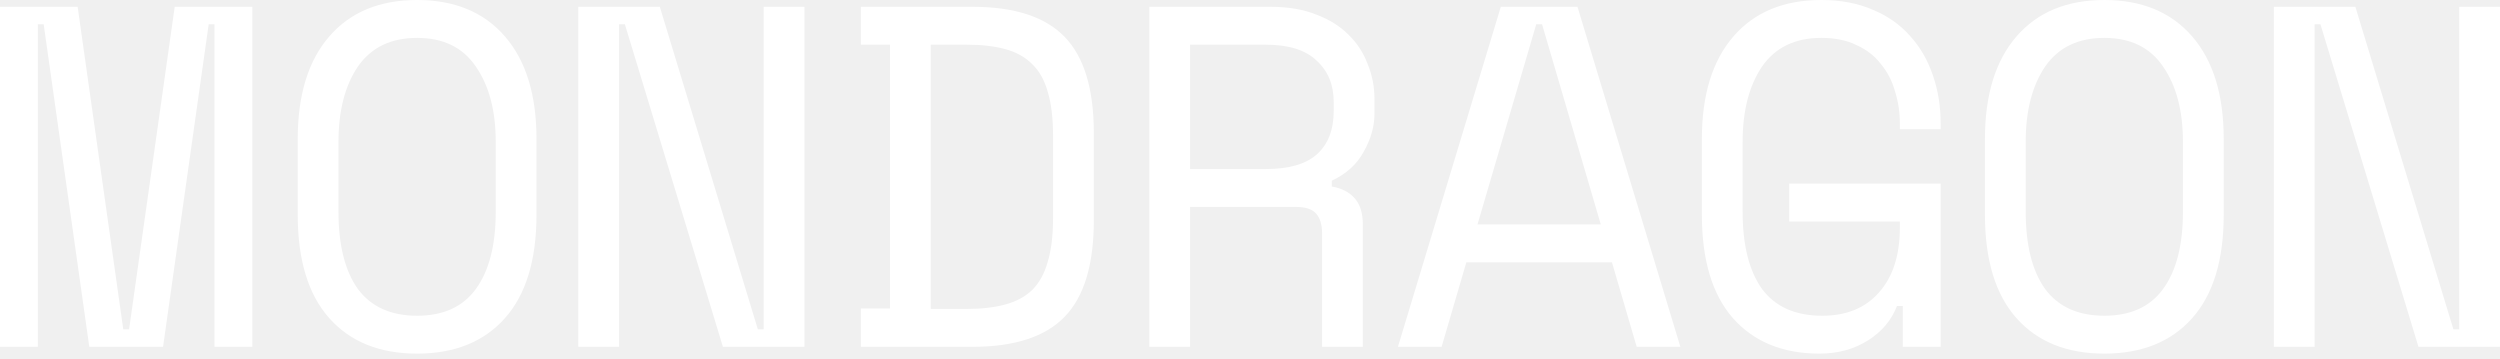
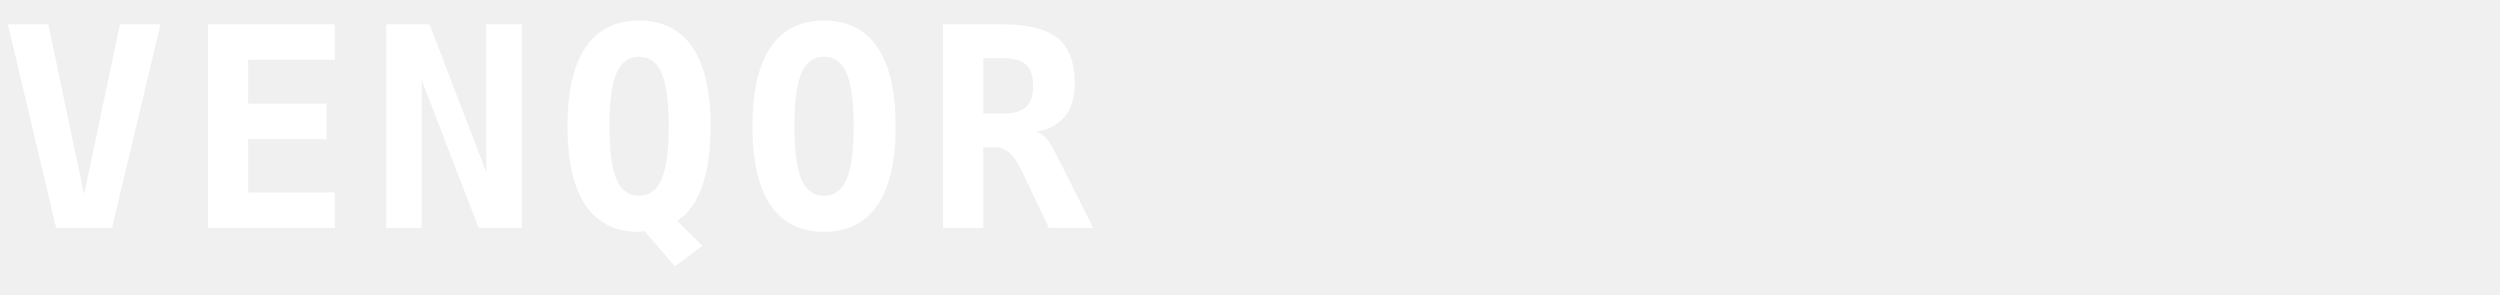
- <svg xmlns="http://www.w3.org/2000/svg" display="block" role="presentation" viewBox="0 0 300 43">
-   <path d="M 294.409 39.52 L 295.107 39.52 L 295.107 0.816 L 300 0.816 L 300 41.618 L 290.216 41.618 L 278.453 2.914 L 277.755 2.914 L 277.755 41.618 L 272.862 41.618 L 272.862 0.816 L 282.645 0.816 Z M 238.194 16.671 C 238.194 11.386 239.455 7.286 241.98 4.372 C 244.502 1.457 248.017 0 252.519 0 C 257.023 0 260.536 1.457 263.061 4.372 C 265.585 7.286 266.846 11.386 266.846 16.671 L 266.846 25.764 C 266.846 31.204 265.585 35.342 263.061 38.179 C 260.536 41.016 257.023 42.434 252.519 42.434 C 248.017 42.434 244.502 41.016 241.98 38.179 C 239.455 35.342 238.194 31.204 238.194 25.764 Z M 252.519 37.888 C 255.665 37.888 258.014 36.819 259.567 34.682 C 261.158 32.506 261.953 29.416 261.953 25.414 L 261.953 17.02 C 261.953 13.29 261.158 10.278 259.567 7.986 C 258.014 5.693 255.665 4.547 252.519 4.547 C 249.375 4.547 247.007 5.693 245.416 7.986 C 243.863 10.278 243.085 13.29 243.085 17.02 L 243.085 25.414 C 243.085 29.416 243.863 32.506 245.416 34.682 C 247.007 36.819 249.375 37.888 252.519 37.888 Z M 214.707 22.033 L 232.877 22.033 L 232.877 41.618 L 228.334 41.618 L 228.334 36.722 L 227.635 36.722 C 226.976 38.432 225.811 39.811 224.141 40.86 C 222.472 41.91 220.53 42.434 218.317 42.434 C 213.93 42.434 210.476 41.016 207.951 38.179 C 205.466 35.342 204.225 31.204 204.225 25.764 L 204.225 16.671 C 204.225 11.386 205.486 7.286 208.011 4.372 C 210.533 1.457 214.046 0 218.55 0 C 220.879 0 222.938 0.389 224.724 1.166 C 226.51 1.904 228.004 2.953 229.208 4.313 C 230.412 5.635 231.324 7.208 231.945 9.035 C 232.565 10.822 232.877 12.746 232.877 14.805 L 232.877 15.505 L 227.984 15.505 L 227.984 14.805 C 227.984 13.484 227.791 12.202 227.402 10.958 C 227.053 9.715 226.49 8.627 225.713 7.694 C 224.976 6.723 224.005 5.965 222.801 5.421 C 221.637 4.838 220.22 4.547 218.55 4.547 C 215.406 4.547 213.038 5.693 211.445 7.986 C 209.893 10.278 209.116 13.29 209.116 17.02 L 209.116 25.414 C 209.116 29.416 209.893 32.506 211.445 34.682 C 213.038 36.819 215.445 37.888 218.666 37.888 C 221.58 37.888 223.849 36.955 225.48 35.09 C 227.149 33.225 227.984 30.621 227.984 27.279 L 227.984 26.58 L 214.707 26.58 Z M 193.433 31.476 L 175.962 31.476 L 172.992 41.618 L 167.751 41.618 L 180.097 0.816 L 189.298 0.816 L 201.643 41.618 L 196.403 41.618 Z M 184.348 2.914 L 177.301 26.929 L 192.093 26.929 L 185.047 2.914 Z M 163.54 41.618 L 158.648 41.618 L 158.648 27.979 C 158.648 26.968 158.415 26.191 157.949 25.647 C 157.483 25.103 156.668 24.831 155.503 24.831 L 142.808 24.831 L 142.808 41.618 L 137.916 41.618 L 137.916 0.816 L 152.475 0.816 C 154.571 0.816 156.396 1.127 157.949 1.749 C 159.502 2.332 160.783 3.128 161.793 4.139 C 162.841 5.149 163.618 6.334 164.122 7.694 C 164.666 9.015 164.938 10.414 164.938 11.891 L 164.938 13.64 C 164.938 15.155 164.511 16.671 163.656 18.186 C 162.841 19.702 161.56 20.867 159.813 21.683 L 159.813 22.383 C 160.978 22.577 161.89 23.044 162.55 23.782 C 163.21 24.52 163.54 25.569 163.54 26.929 Z M 142.808 20.285 L 151.893 20.285 C 154.649 20.285 156.687 19.702 158.007 18.536 C 159.366 17.331 160.046 15.583 160.046 13.29 L 160.046 12.241 C 160.046 10.181 159.366 8.53 158.007 7.286 C 156.687 6.004 154.649 5.363 151.893 5.363 L 142.808 5.363 Z M 103.306 0.816 L 116.7 0.816 C 121.747 0.816 125.436 2.021 127.765 4.43 C 130.095 6.839 131.259 10.686 131.259 15.971 L 131.259 26.463 C 131.259 31.748 130.095 35.595 127.765 38.004 C 125.436 40.414 121.747 41.618 116.7 41.618 L 103.306 41.618 L 103.306 37.013 L 106.8 37.013 L 106.8 5.363 L 103.306 5.363 Z M 116.001 37.072 C 117.787 37.072 119.321 36.897 120.602 36.547 C 121.922 36.197 123.009 35.614 123.863 34.798 C 124.717 33.943 125.339 32.817 125.727 31.418 C 126.154 30.019 126.367 28.251 126.367 26.113 L 126.367 16.321 C 126.367 14.184 126.154 12.416 125.727 11.017 C 125.339 9.618 124.717 8.51 123.863 7.694 C 123.009 6.839 121.922 6.237 120.602 5.887 C 119.321 5.537 117.787 5.363 116.001 5.363 L 111.692 5.363 L 111.692 37.072 Z M 90.942 39.52 L 91.641 39.52 L 91.641 0.816 L 96.533 0.816 L 96.533 41.618 L 86.749 41.618 L 74.985 2.914 L 74.287 2.914 L 74.287 41.618 L 69.395 41.618 L 69.395 0.816 L 79.178 0.816 Z M 35.727 16.671 C 35.727 11.386 36.988 7.286 39.512 4.372 C 42.035 1.457 45.549 0 50.053 0 C 54.556 0 58.07 1.457 60.593 4.372 C 63.117 7.286 64.379 11.386 64.379 16.671 L 64.379 25.764 C 64.379 31.204 63.117 35.342 60.593 38.179 C 58.07 41.016 54.556 42.434 50.053 42.434 C 45.549 42.434 42.035 41.016 39.512 38.179 C 36.988 35.342 35.727 31.204 35.727 25.764 Z M 50.053 37.888 C 53.197 37.888 55.546 36.819 57.099 34.682 C 58.691 32.506 59.487 29.416 59.487 25.414 L 59.487 17.02 C 59.487 13.29 58.691 10.278 57.099 7.986 C 55.546 5.693 53.197 4.547 50.053 4.547 C 46.908 4.547 44.54 5.693 42.948 7.986 C 41.395 10.278 40.618 13.29 40.618 17.02 L 40.618 25.414 C 40.618 29.416 41.395 32.506 42.948 34.682 C 44.54 36.819 46.908 37.888 50.053 37.888 Z M 0 0.816 L 9.318 0.816 L 14.792 39.52 L 15.491 39.52 L 20.965 0.816 L 30.283 0.816 L 30.283 41.618 L 25.74 41.618 L 25.74 2.914 L 25.042 2.914 L 19.567 41.618 L 10.715 41.618 L 5.241 2.914 L 4.542 2.914 L 4.542 41.618 L 0 41.618 Z" fill="rgb(255, 255, 255)" height="42.434px" id="sSEOgdsmY" width="300px" />
+ <svg xmlns="http://www.w3.org/2000/svg" viewBox="0 0 340 40" display="block" role="presentation">
+   <text x="0" y="31" font-family="'Space Mono', monospace" font-size="38" font-weight="700" letter-spacing="0.06em" fill="white">VENQOR</text>
</svg>
